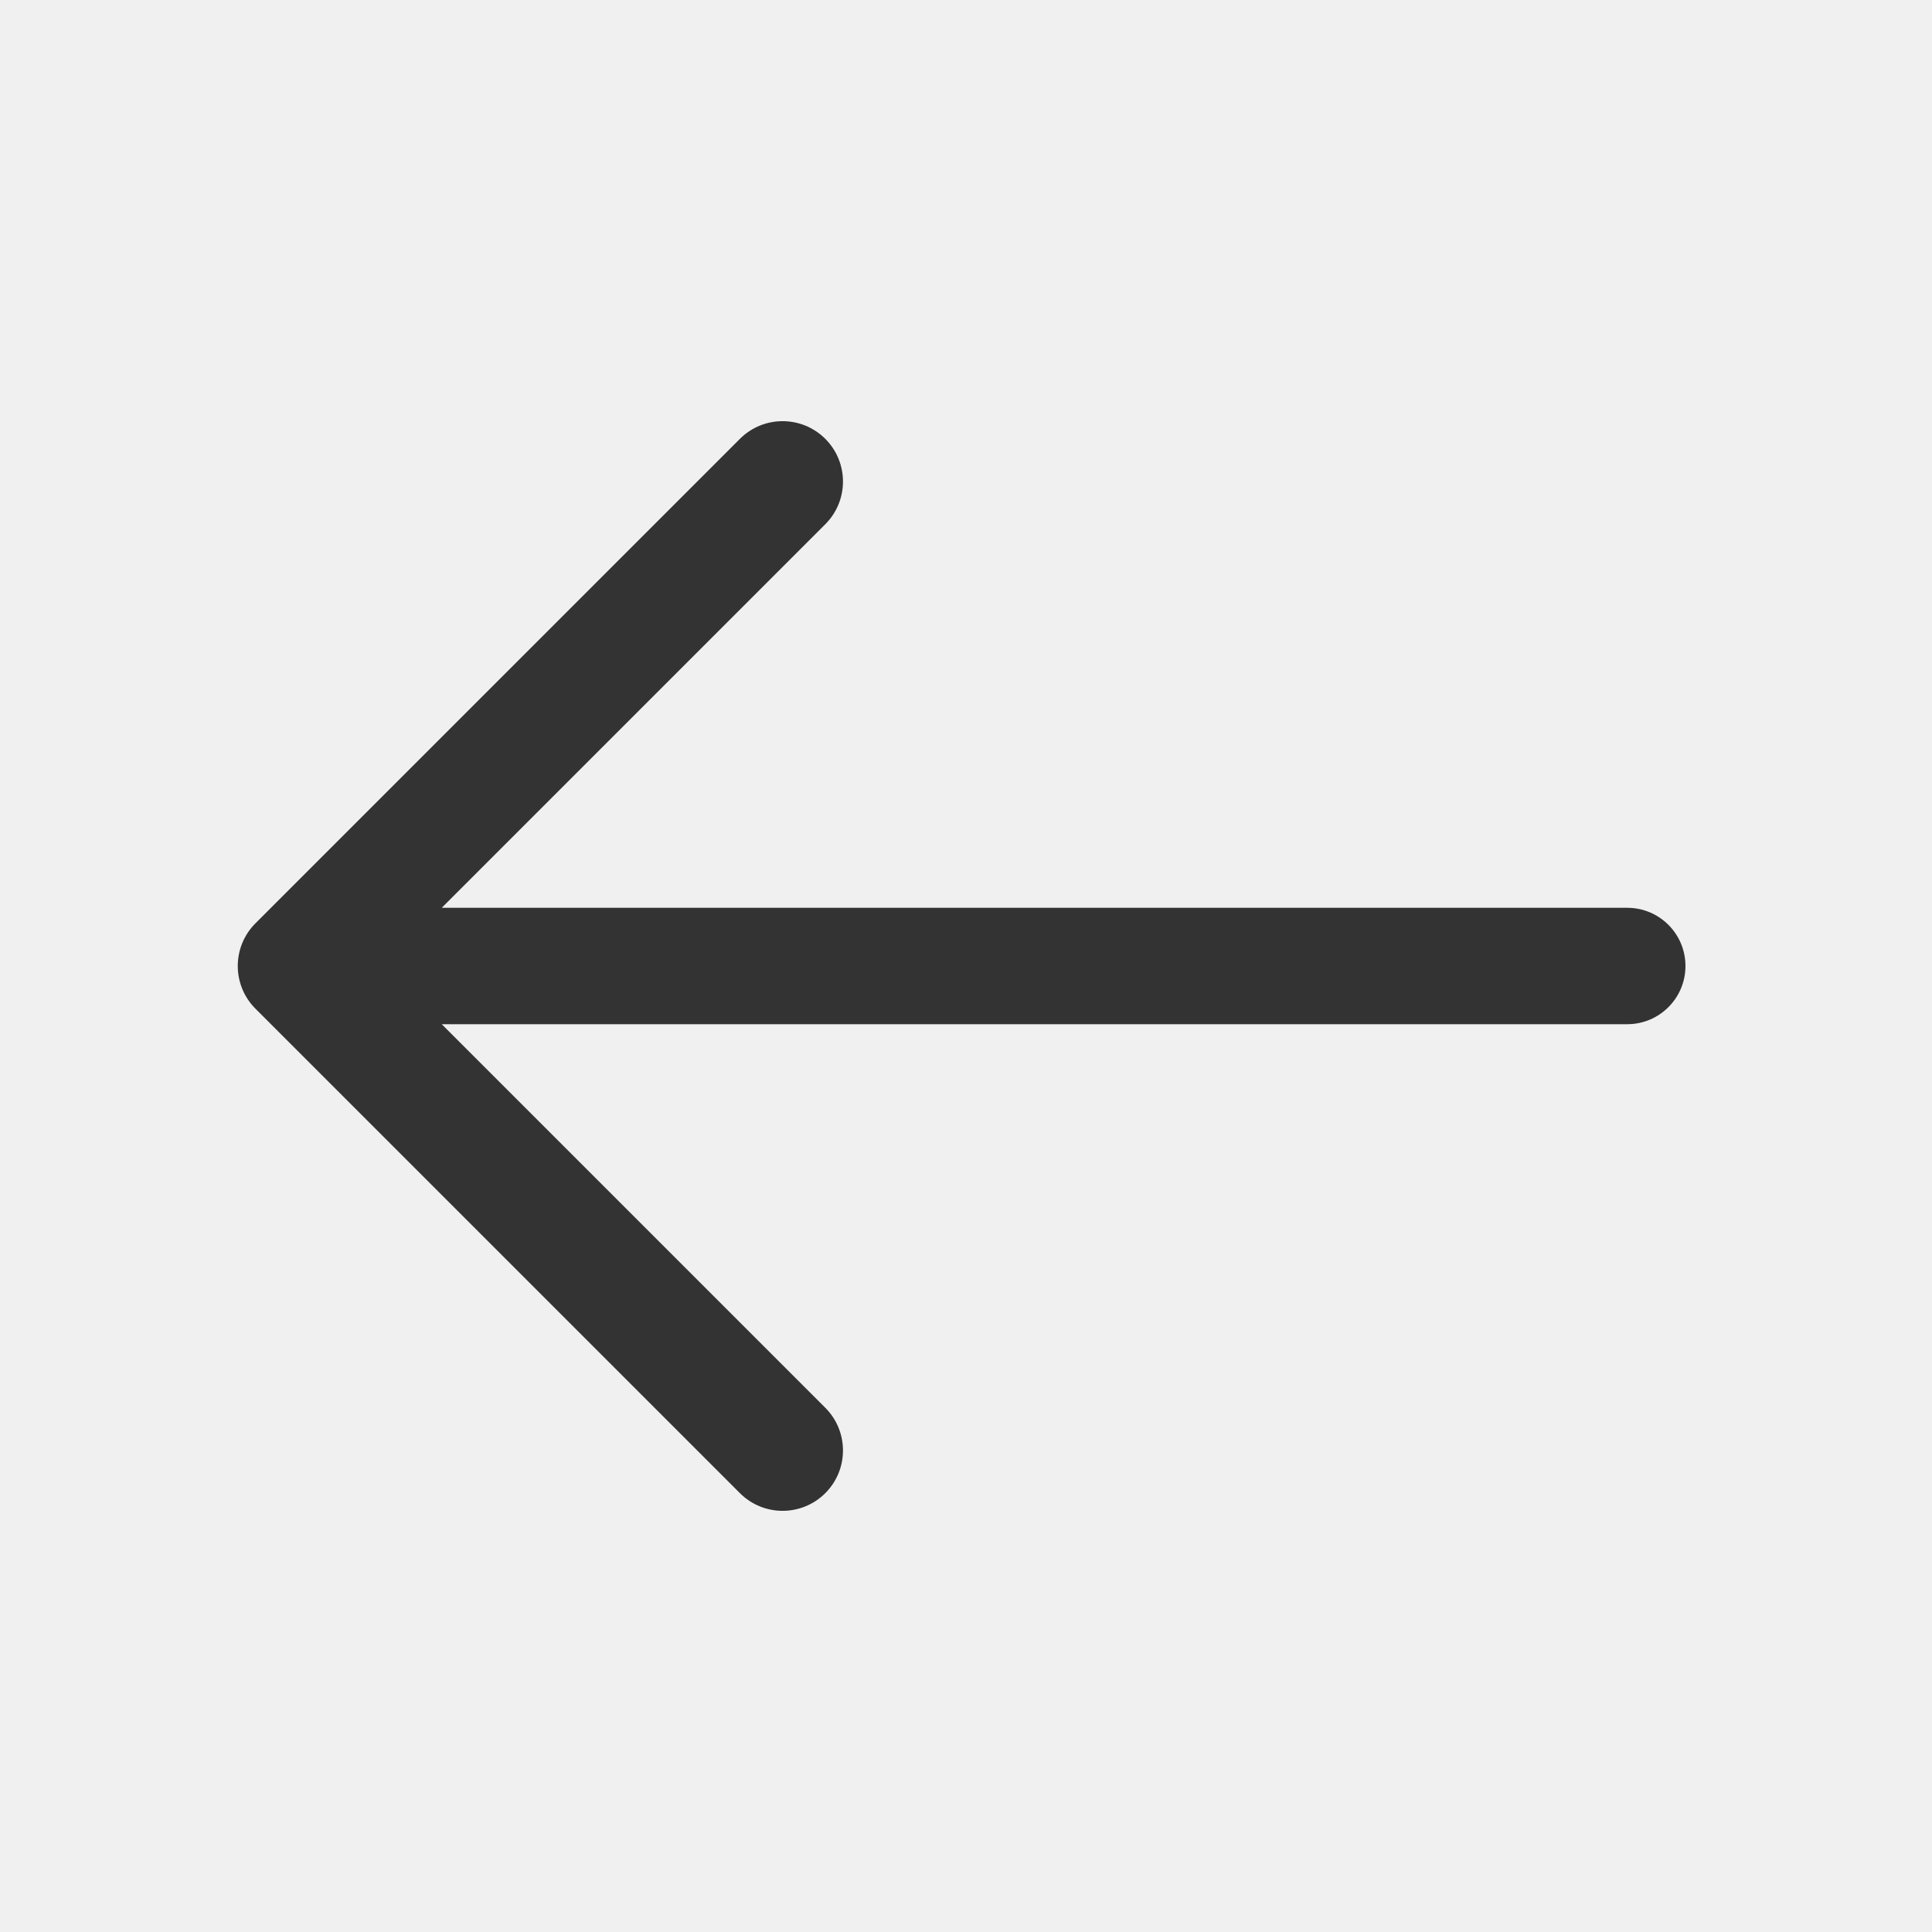
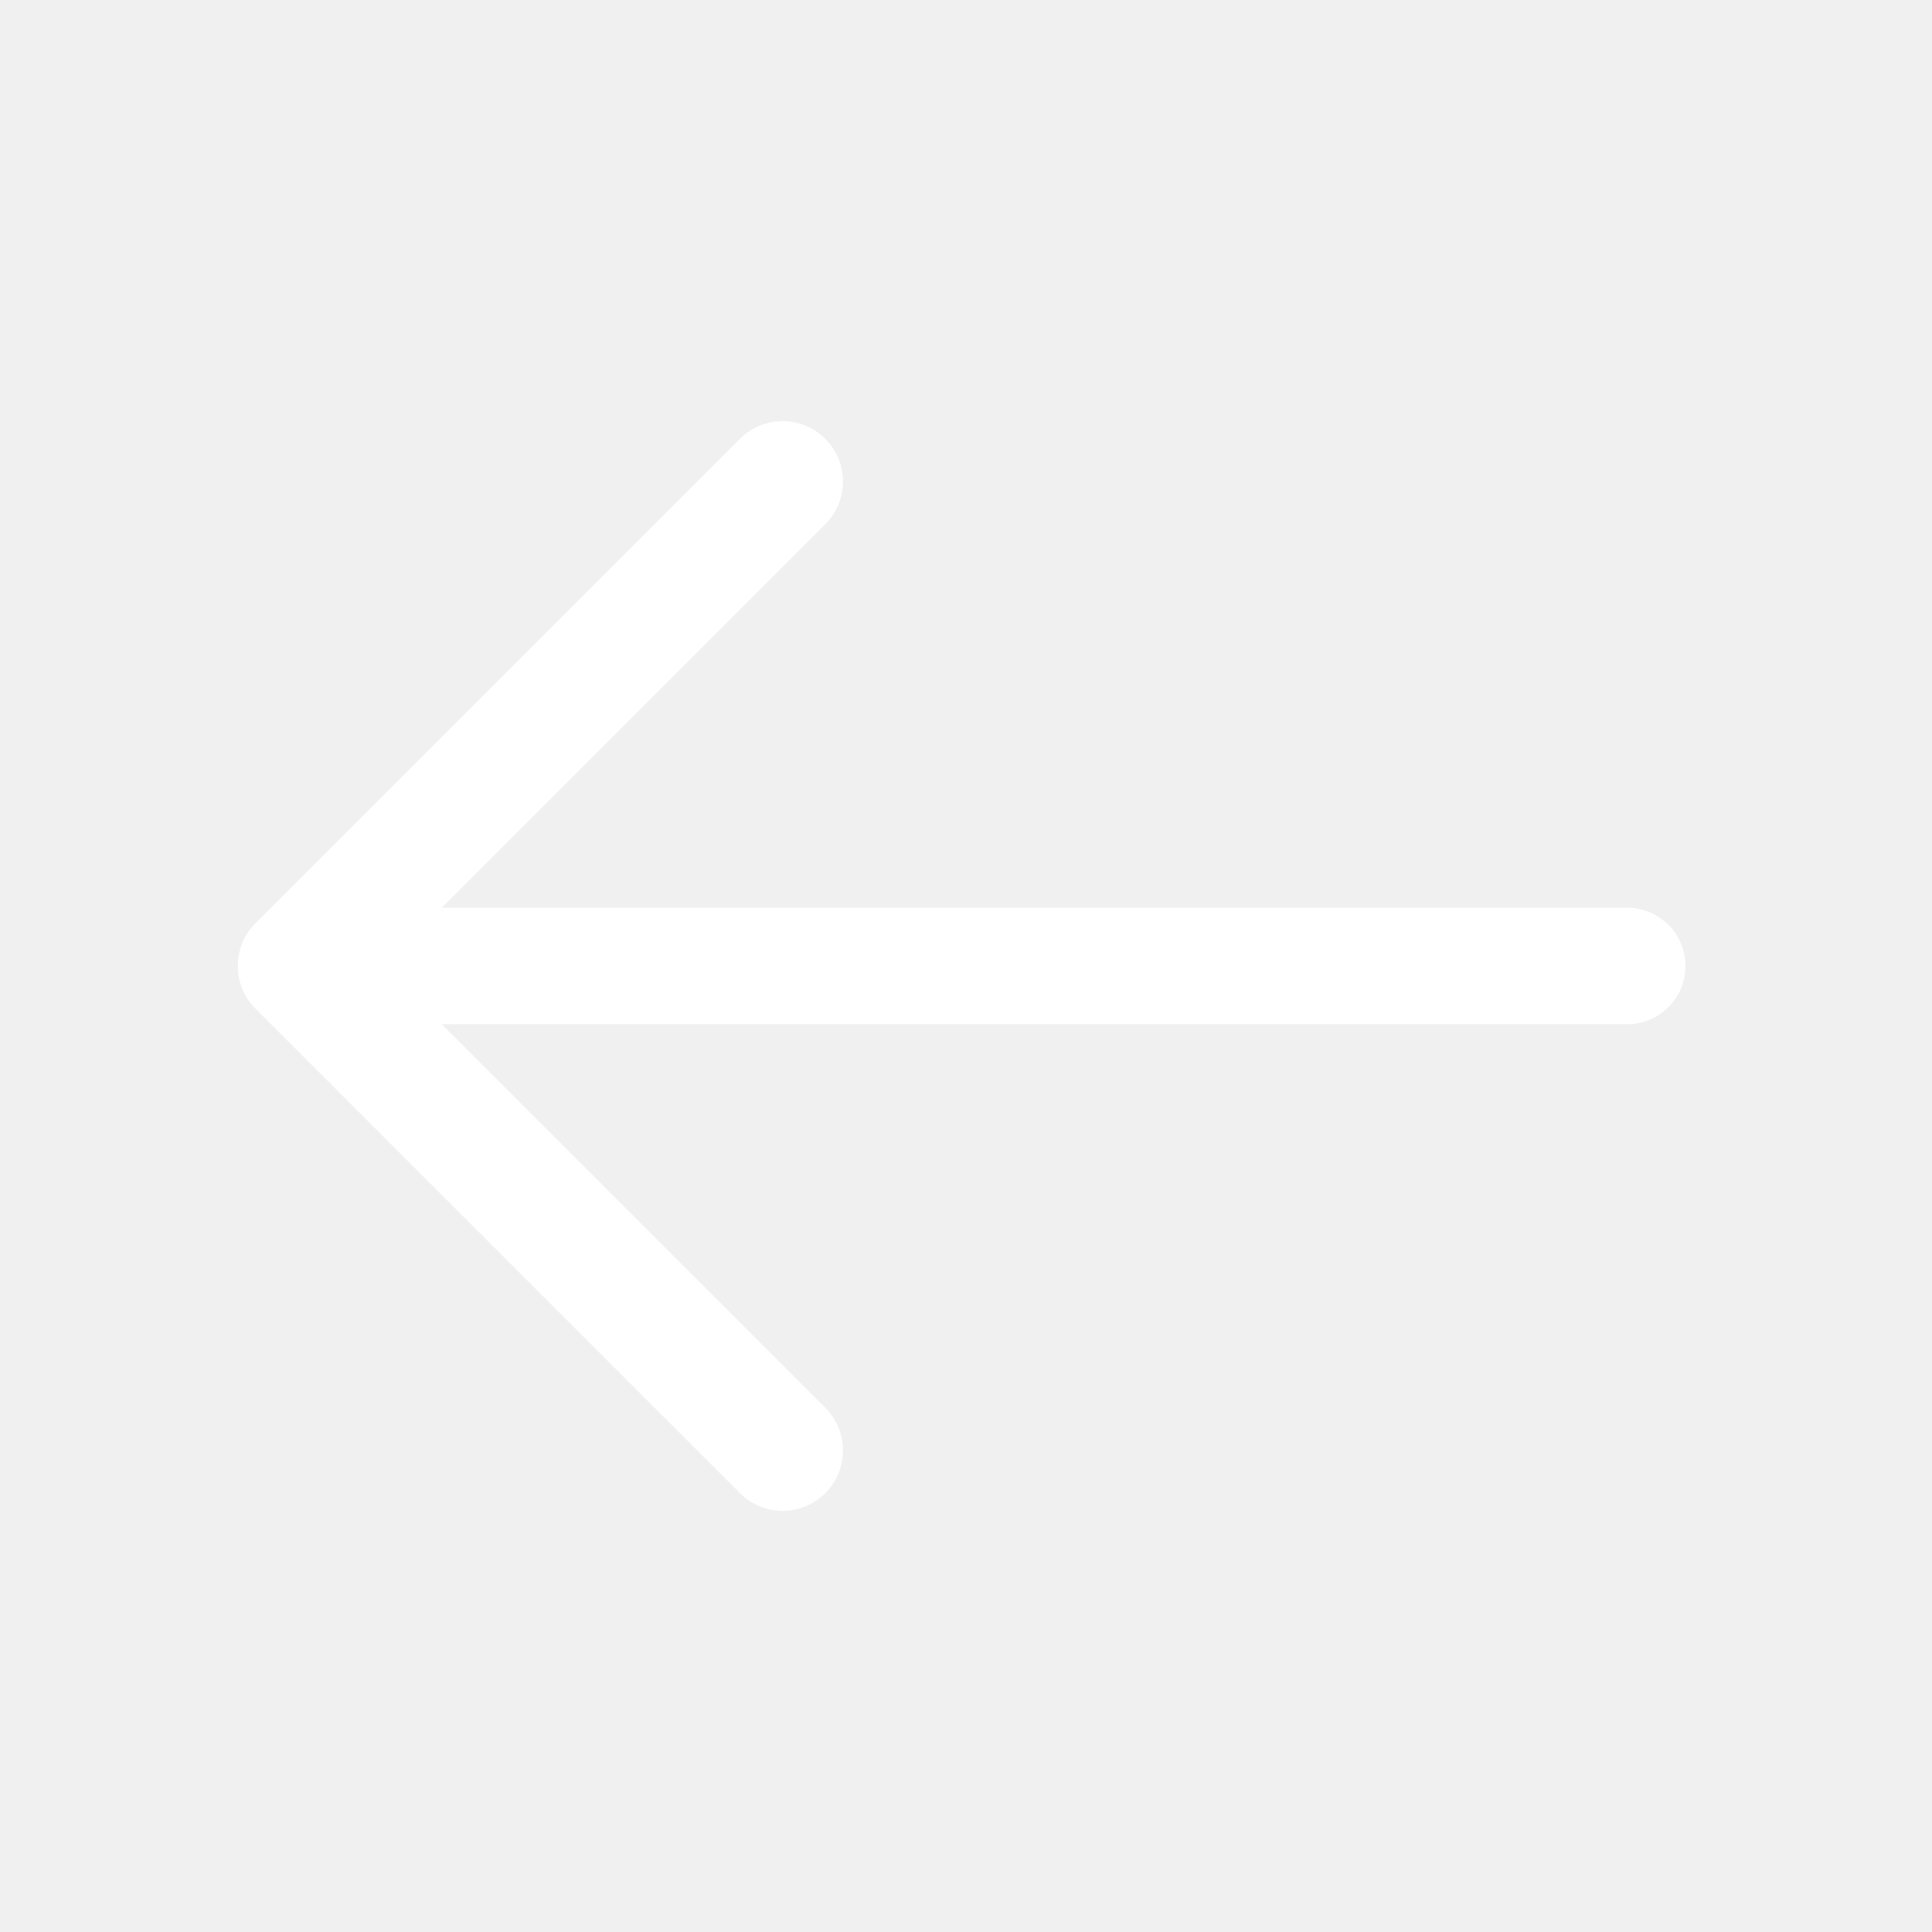
<svg xmlns="http://www.w3.org/2000/svg" t="1689527320589" class="icon" viewBox="0 0 1024 1024" version="1.1" p-id="29014" width="128" height="128">
-   <path d="M862.485 481.154H234.126l203.3-203.3c12.497-12.497 12.497-32.758 0-45.255s-32.758-12.497-45.255 0L135.397 489.373c-12.497 12.497-12.497 32.758 0 45.254l256.774 256.775c6.249 6.248 14.438 9.372 22.627 9.372s16.379-3.124 22.627-9.372c12.497-12.497 12.497-32.759 0-45.255l-203.3-203.301h628.36c17.036 0 30.846-13.81 30.846-30.846s-13.81-30.846-30.846-30.846z" fill="#333333" p-id="29015" />
+   <path d="M862.485 481.154H234.126l203.3-203.3c12.497-12.497 12.497-32.758 0-45.255s-32.758-12.497-45.255 0L135.397 489.373c-12.497 12.497-12.497 32.758 0 45.254l256.774 256.775c6.249 6.248 14.438 9.372 22.627 9.372s16.379-3.124 22.627-9.372c12.497-12.497 12.497-32.759 0-45.255l-203.3-203.301h628.36c17.036 0 30.846-13.81 30.846-30.846s-13.81-30.846-30.846-30.846z" fill="#fff" p-id="29015" />
</svg>
